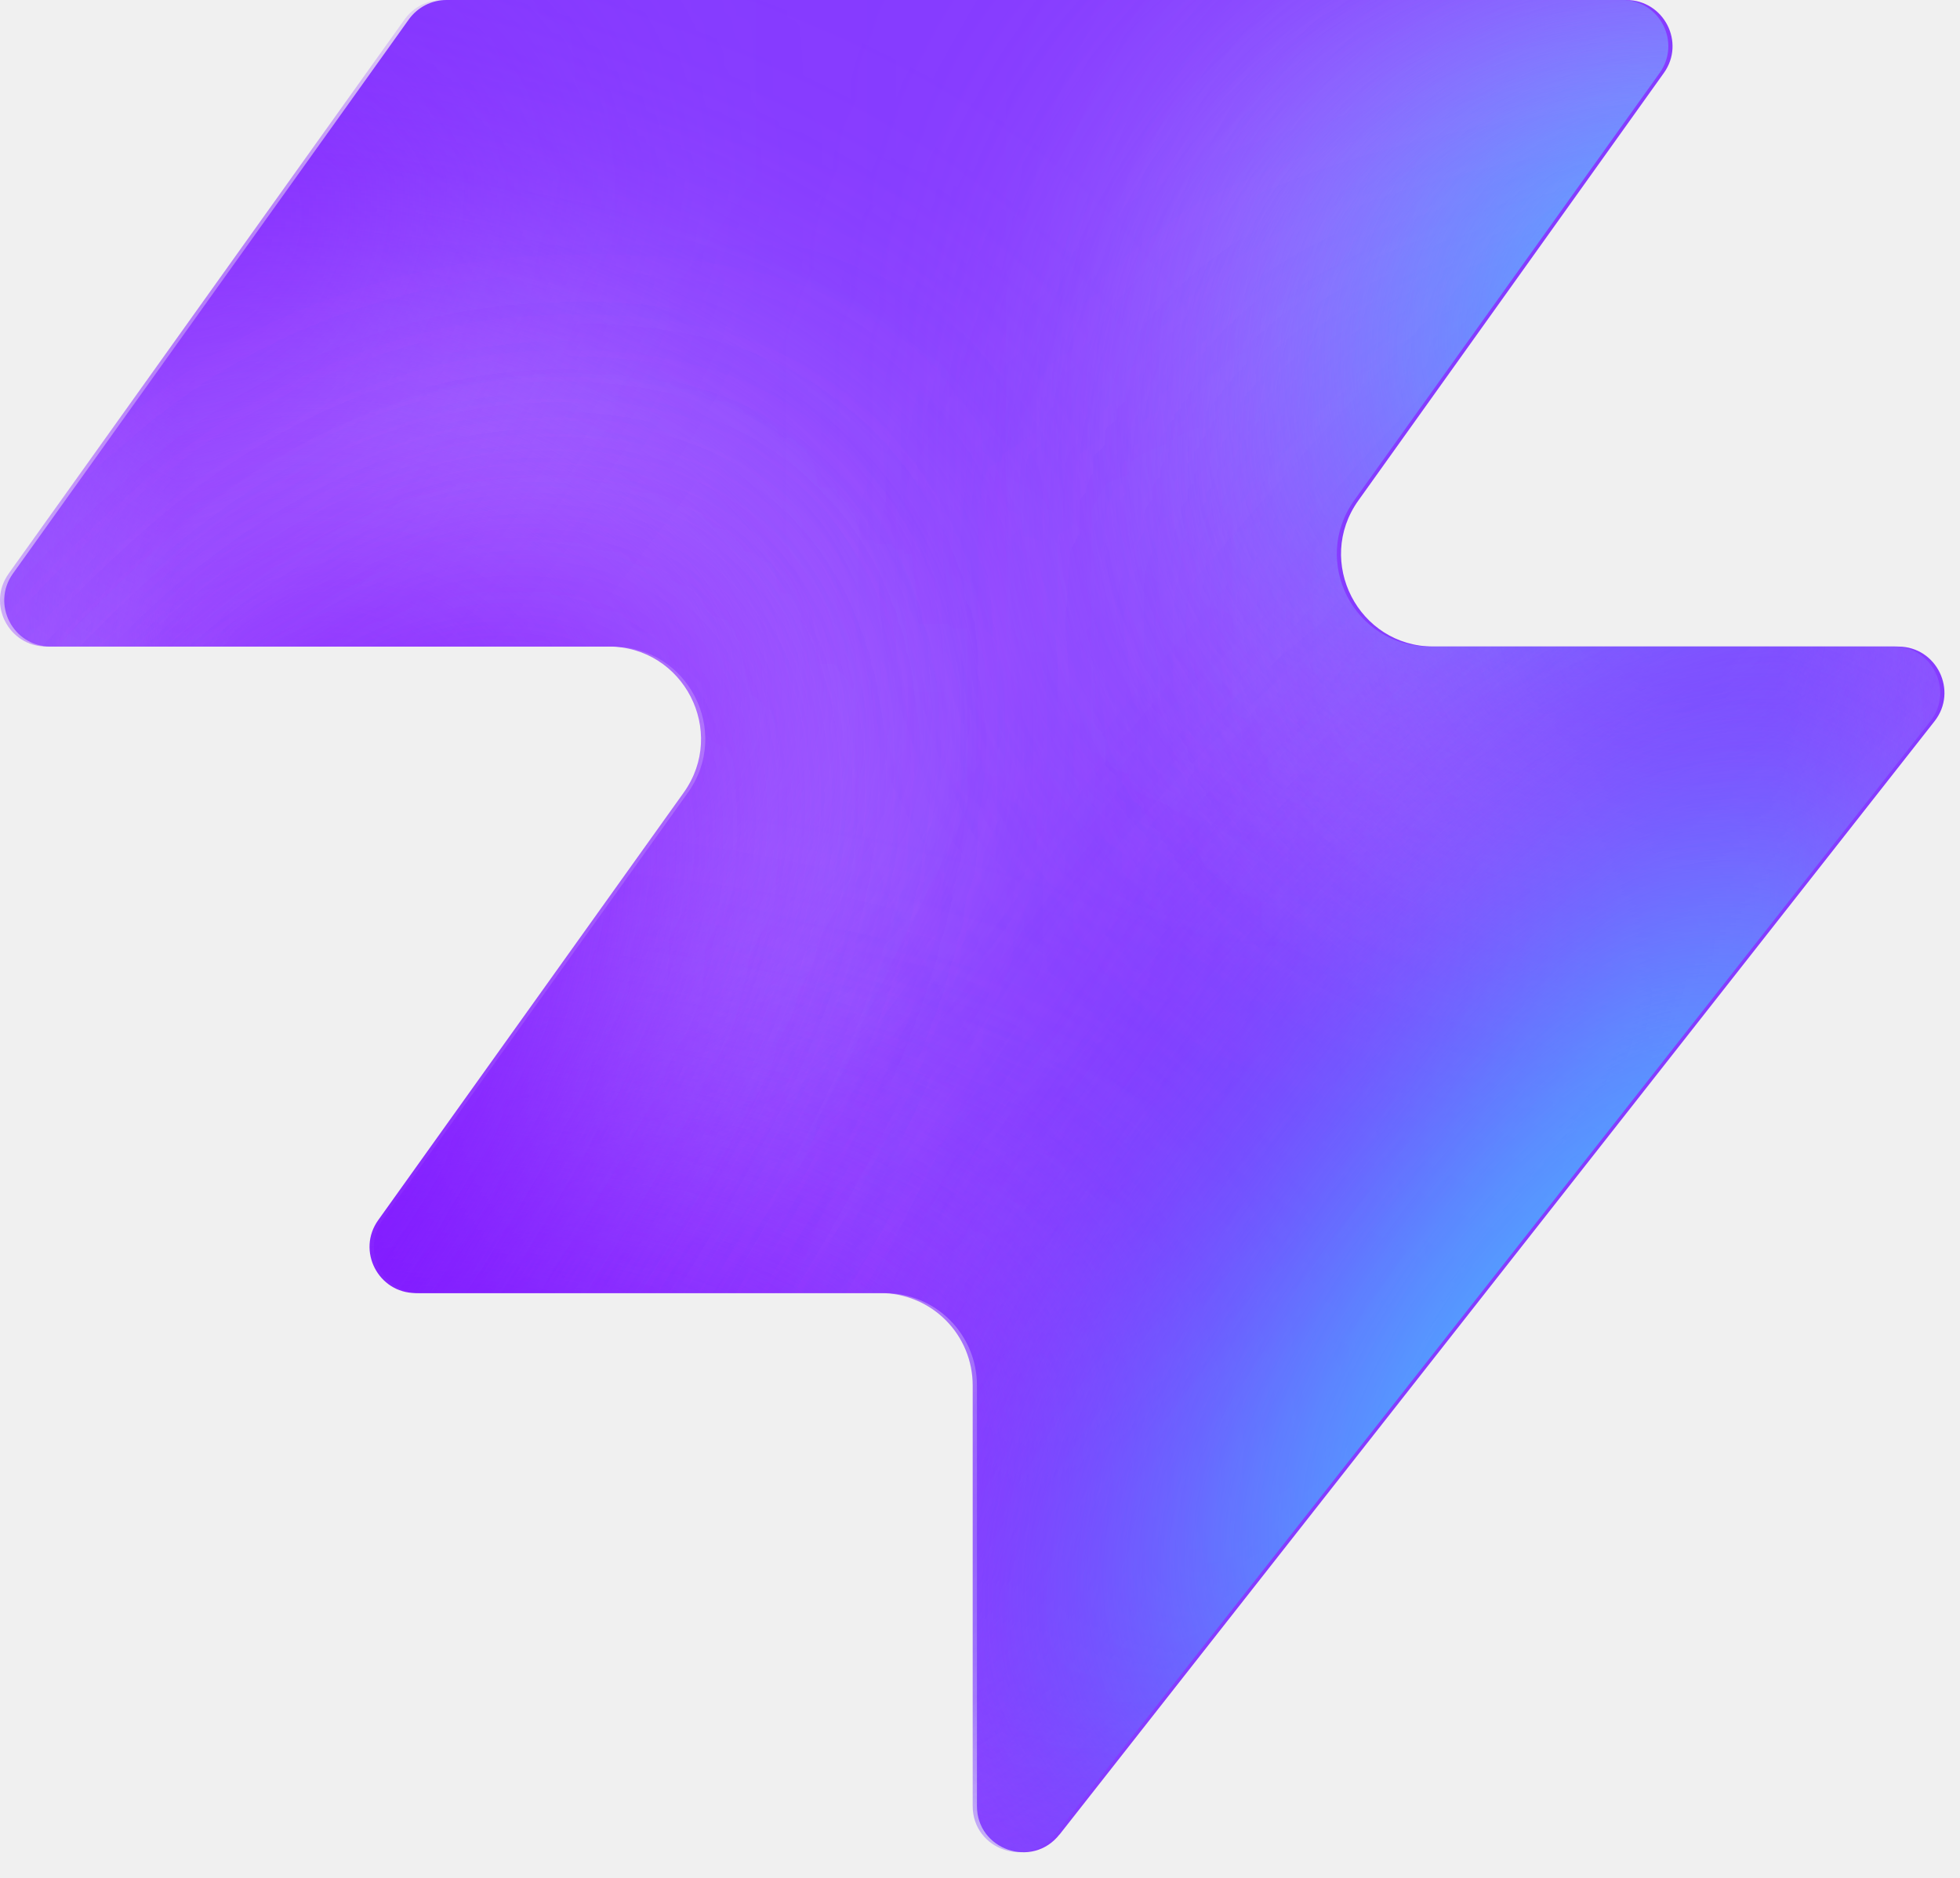
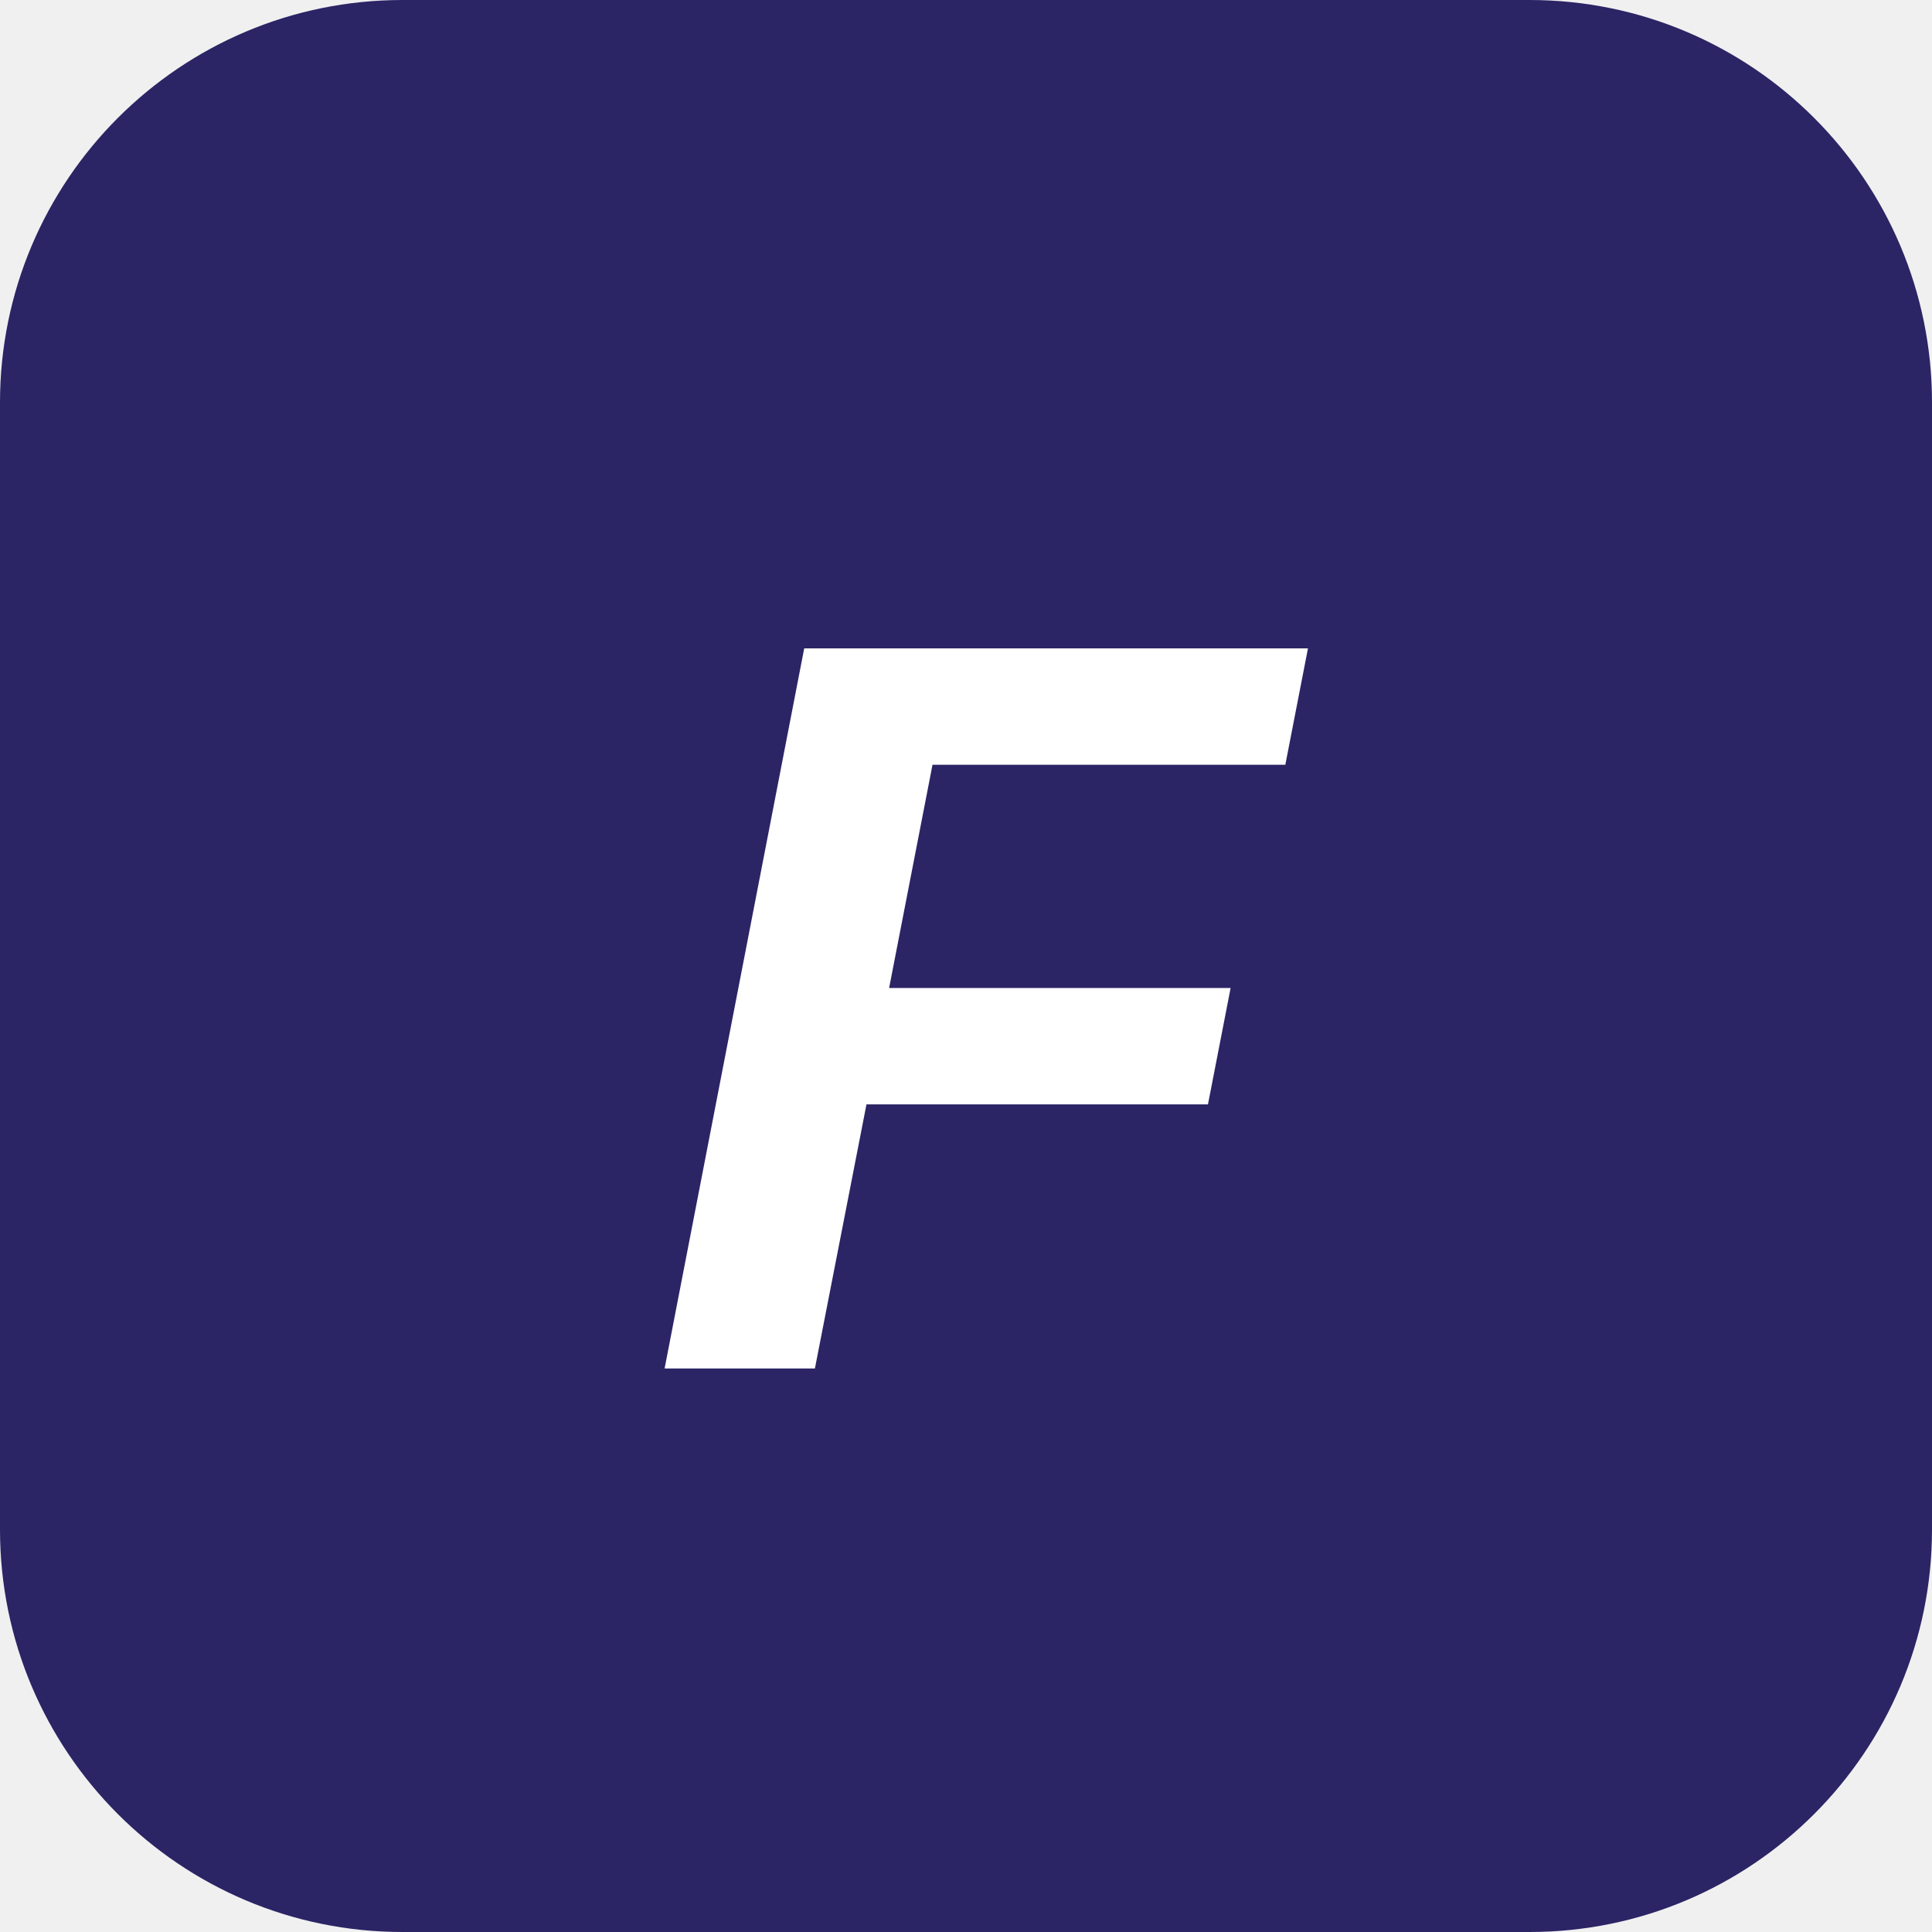
- <svg xmlns="http://www.w3.org/2000/svg" width="48" height="46" fill="none" viewBox="0 0 48 46">
-   <path fill="#863bff" d="M25.946 44.938c-.664.845-2.021.375-2.021-.698V33.937a2.26 2.26 0 0 0-2.262-2.262H10.287c-.92 0-1.456-1.04-.92-1.788l7.48-10.471c1.07-1.497 0-3.578-1.842-3.578H1.237c-.92 0-1.456-1.04-.92-1.788L10.013.474c.214-.297.556-.474.92-.474h28.894c.92 0 1.456 1.04.92 1.788l-7.48 10.471c-1.07 1.498 0 3.579 1.842 3.579h11.377c.943 0 1.473 1.088.89 1.83L25.947 44.94z" style="fill:#863bff;fill:color(display-p3 .525 .23 1);fill-opacity:1" />
-   <mask id="a" width="48" height="46" x="0" y="0" maskUnits="userSpaceOnUse" style="mask-type:alpha">
-     <path fill="#000" d="M25.842 44.938c-.664.844-2.021.375-2.021-.698V33.937a2.26 2.26 0 0 0-2.262-2.262H10.183c-.92 0-1.456-1.04-.92-1.788l7.48-10.471c1.07-1.498 0-3.579-1.842-3.579H1.133c-.92 0-1.456-1.04-.92-1.787L9.91.473c.214-.297.556-.474.92-.474h28.894c.92 0 1.456 1.04.92 1.788l-7.48 10.471c-1.07 1.498 0 3.578 1.842 3.578h11.377c.943 0 1.473 1.088.89 1.832L25.843 44.94z" style="fill:#000;fill-opacity:1" />
-   </mask>
-   <g mask="url(#a)">
-     <g filter="url(#b)">
-       <ellipse cx="5.508" cy="14.704" fill="#ede6ff" rx="5.508" ry="14.704" style="fill:#ede6ff;fill:color(display-p3 .927 .903 1);fill-opacity:1" transform="matrix(.00324 1 1 -.00324 -4.47 31.516)" />
-     </g>
-     <g filter="url(#c)">
-       <ellipse cx="10.399" cy="29.851" fill="#ede6ff" rx="10.399" ry="29.851" style="fill:#ede6ff;fill:color(display-p3 .927 .903 1);fill-opacity:1" transform="matrix(.00324 1 1 -.00324 -39.328 7.883)" />
-     </g>
-     <g filter="url(#d)">
-       <ellipse cx="5.508" cy="30.487" fill="#7e14ff" rx="5.508" ry="30.487" style="fill:#7e14ff;fill:color(display-p3 .492 .077 1);fill-opacity:1" transform="rotate(89.814 -25.913 -14.639)scale(1 -1)" />
-     </g>
-     <g filter="url(#e)">
-       <ellipse cx="5.508" cy="30.599" fill="#7e14ff" rx="5.508" ry="30.599" style="fill:#7e14ff;fill:color(display-p3 .492 .077 1);fill-opacity:1" transform="rotate(89.814 -32.644 -3.334)scale(1 -1)" />
-     </g>
-     <g filter="url(#f)">
-       <ellipse cx="5.508" cy="30.599" fill="#7e14ff" rx="5.508" ry="30.599" style="fill:#7e14ff;fill:color(display-p3 .492 .077 1);fill-opacity:1" transform="matrix(.00324 1 1 -.00324 -34.34 30.47)" />
-     </g>
-     <g filter="url(#g)">
-       <ellipse cx="14.072" cy="22.078" fill="#ede6ff" rx="14.072" ry="22.078" style="fill:#ede6ff;fill:color(display-p3 .927 .903 1);fill-opacity:1" transform="rotate(93.35 24.506 48.493)scale(-1 1)" />
-     </g>
-     <g filter="url(#h)">
-       <ellipse cx="3.47" cy="21.501" fill="#7e14ff" rx="3.47" ry="21.501" style="fill:#7e14ff;fill:color(display-p3 .492 .077 1);fill-opacity:1" transform="rotate(89.009 28.708 47.59)scale(-1 1)" />
-     </g>
-     <g filter="url(#i)">
-       <ellipse cx="3.47" cy="21.501" fill="#7e14ff" rx="3.47" ry="21.501" style="fill:#7e14ff;fill:color(display-p3 .492 .077 1);fill-opacity:1" transform="rotate(89.009 28.708 47.59)scale(-1 1)" />
-     </g>
-     <g filter="url(#j)">
-       <ellipse cx=".387" cy="8.972" fill="#7e14ff" rx="4.407" ry="29.108" style="fill:#7e14ff;fill:color(display-p3 .492 .077 1);fill-opacity:1" transform="rotate(39.51 .387 8.972)" />
-     </g>
-     <g filter="url(#k)">
-       <ellipse cx="47.523" cy="-6.092" fill="#7e14ff" rx="4.407" ry="29.108" style="fill:#7e14ff;fill:color(display-p3 .492 .077 1);fill-opacity:1" transform="rotate(37.892 47.523 -6.092)" />
-     </g>
-     <g filter="url(#l)">
-       <ellipse cx="41.412" cy="6.333" fill="#47bfff" rx="5.971" ry="9.665" style="fill:#47bfff;fill:color(display-p3 .28 .748 1);fill-opacity:1" transform="rotate(37.892 41.412 6.333)" />
-     </g>
-     <g filter="url(#m)">
-       <ellipse cx="-1.879" cy="38.332" fill="#7e14ff" rx="4.407" ry="29.108" style="fill:#7e14ff;fill:color(display-p3 .492 .077 1);fill-opacity:1" transform="rotate(37.892 -1.88 38.332)" />
-     </g>
-     <g filter="url(#n)">
-       <ellipse cx="-1.879" cy="38.332" fill="#7e14ff" rx="4.407" ry="29.108" style="fill:#7e14ff;fill:color(display-p3 .492 .077 1);fill-opacity:1" transform="rotate(37.892 -1.88 38.332)" />
-     </g>
-     <g filter="url(#o)">
-       <ellipse cx="35.651" cy="29.907" fill="#7e14ff" rx="4.407" ry="29.108" style="fill:#7e14ff;fill:color(display-p3 .492 .077 1);fill-opacity:1" transform="rotate(37.892 35.651 29.907)" />
-     </g>
-     <g filter="url(#p)">
-       <ellipse cx="38.418" cy="32.4" fill="#47bfff" rx="5.971" ry="15.297" style="fill:#47bfff;fill:color(display-p3 .28 .748 1);fill-opacity:1" transform="rotate(37.892 38.418 32.4)" />
-     </g>
-   </g>
-   <defs>
-     <filter id="b" width="60.045" height="41.654" x="-19.77" y="16.149" color-interpolation-filters="sRGB" filterUnits="userSpaceOnUse">
-       <feFlood flood-opacity="0" result="BackgroundImageFix" />
-       <feBlend in="SourceGraphic" in2="BackgroundImageFix" result="shape" />
-       <feGaussianBlur result="effect1_foregroundBlur_2002_17158" stdDeviation="7.659" />
-     </filter>
-     <filter id="c" width="90.34" height="51.437" x="-54.613" y="-7.533" color-interpolation-filters="sRGB" filterUnits="userSpaceOnUse">
-       <feFlood flood-opacity="0" result="BackgroundImageFix" />
-       <feBlend in="SourceGraphic" in2="BackgroundImageFix" result="shape" />
-       <feGaussianBlur result="effect1_foregroundBlur_2002_17158" stdDeviation="7.659" />
-     </filter>
-     <filter id="d" width="79.355" height="29.4" x="-49.64" y="2.03" color-interpolation-filters="sRGB" filterUnits="userSpaceOnUse">
-       <feFlood flood-opacity="0" result="BackgroundImageFix" />
-       <feBlend in="SourceGraphic" in2="BackgroundImageFix" result="shape" />
-       <feGaussianBlur result="effect1_foregroundBlur_2002_17158" stdDeviation="4.596" />
-     </filter>
-     <filter id="e" width="79.579" height="29.4" x="-45.045" y="20.029" color-interpolation-filters="sRGB" filterUnits="userSpaceOnUse">
-       <feFlood flood-opacity="0" result="BackgroundImageFix" />
-       <feBlend in="SourceGraphic" in2="BackgroundImageFix" result="shape" />
-       <feGaussianBlur result="effect1_foregroundBlur_2002_17158" stdDeviation="4.596" />
-     </filter>
-     <filter id="f" width="79.579" height="29.4" x="-43.513" y="21.178" color-interpolation-filters="sRGB" filterUnits="userSpaceOnUse">
-       <feFlood flood-opacity="0" result="BackgroundImageFix" />
-       <feBlend in="SourceGraphic" in2="BackgroundImageFix" result="shape" />
-       <feGaussianBlur result="effect1_foregroundBlur_2002_17158" stdDeviation="4.596" />
-     </filter>
-     <filter id="g" width="74.749" height="58.852" x="15.756" y="-17.901" color-interpolation-filters="sRGB" filterUnits="userSpaceOnUse">
-       <feFlood flood-opacity="0" result="BackgroundImageFix" />
-       <feBlend in="SourceGraphic" in2="BackgroundImageFix" result="shape" />
-       <feGaussianBlur result="effect1_foregroundBlur_2002_17158" stdDeviation="7.659" />
-     </filter>
-     <filter id="h" width="61.377" height="25.362" x="23.548" y="2.284" color-interpolation-filters="sRGB" filterUnits="userSpaceOnUse">
-       <feFlood flood-opacity="0" result="BackgroundImageFix" />
-       <feBlend in="SourceGraphic" in2="BackgroundImageFix" result="shape" />
-       <feGaussianBlur result="effect1_foregroundBlur_2002_17158" stdDeviation="4.596" />
-     </filter>
-     <filter id="i" width="61.377" height="25.362" x="23.548" y="2.284" color-interpolation-filters="sRGB" filterUnits="userSpaceOnUse">
-       <feFlood flood-opacity="0" result="BackgroundImageFix" />
-       <feBlend in="SourceGraphic" in2="BackgroundImageFix" result="shape" />
-       <feGaussianBlur result="effect1_foregroundBlur_2002_17158" stdDeviation="4.596" />
-     </filter>
-     <filter id="j" width="56.045" height="63.649" x="-27.636" y="-22.853" color-interpolation-filters="sRGB" filterUnits="userSpaceOnUse">
-       <feFlood flood-opacity="0" result="BackgroundImageFix" />
-       <feBlend in="SourceGraphic" in2="BackgroundImageFix" result="shape" />
-       <feGaussianBlur result="effect1_foregroundBlur_2002_17158" stdDeviation="4.596" />
-     </filter>
-     <filter id="k" width="54.814" height="64.646" x="20.116" y="-38.415" color-interpolation-filters="sRGB" filterUnits="userSpaceOnUse">
-       <feFlood flood-opacity="0" result="BackgroundImageFix" />
-       <feBlend in="SourceGraphic" in2="BackgroundImageFix" result="shape" />
-       <feGaussianBlur result="effect1_foregroundBlur_2002_17158" stdDeviation="4.596" />
-     </filter>
-     <filter id="l" width="33.541" height="35.313" x="24.641" y="-11.323" color-interpolation-filters="sRGB" filterUnits="userSpaceOnUse">
-       <feFlood flood-opacity="0" result="BackgroundImageFix" />
-       <feBlend in="SourceGraphic" in2="BackgroundImageFix" result="shape" />
-       <feGaussianBlur result="effect1_foregroundBlur_2002_17158" stdDeviation="4.596" />
-     </filter>
-     <filter id="m" width="54.814" height="64.646" x="-29.286" y="6.009" color-interpolation-filters="sRGB" filterUnits="userSpaceOnUse">
-       <feFlood flood-opacity="0" result="BackgroundImageFix" />
-       <feBlend in="SourceGraphic" in2="BackgroundImageFix" result="shape" />
-       <feGaussianBlur result="effect1_foregroundBlur_2002_17158" stdDeviation="4.596" />
-     </filter>
-     <filter id="n" width="54.814" height="64.646" x="-29.286" y="6.009" color-interpolation-filters="sRGB" filterUnits="userSpaceOnUse">
-       <feFlood flood-opacity="0" result="BackgroundImageFix" />
-       <feBlend in="SourceGraphic" in2="BackgroundImageFix" result="shape" />
-       <feGaussianBlur result="effect1_foregroundBlur_2002_17158" stdDeviation="4.596" />
-     </filter>
-     <filter id="o" width="54.814" height="64.646" x="8.244" y="-2.416" color-interpolation-filters="sRGB" filterUnits="userSpaceOnUse">
-       <feFlood flood-opacity="0" result="BackgroundImageFix" />
-       <feBlend in="SourceGraphic" in2="BackgroundImageFix" result="shape" />
-       <feGaussianBlur result="effect1_foregroundBlur_2002_17158" stdDeviation="4.596" />
-     </filter>
-     <filter id="p" width="39.409" height="43.623" x="18.713" y="10.588" color-interpolation-filters="sRGB" filterUnits="userSpaceOnUse">
-       <feFlood flood-opacity="0" result="BackgroundImageFix" />
-       <feBlend in="SourceGraphic" in2="BackgroundImageFix" result="shape" />
-       <feGaussianBlur result="effect1_foregroundBlur_2002_17158" stdDeviation="4.596" />
-     </filter>
-   </defs>
+ <svg xmlns="http://www.w3.org/2000/svg" width="48" height="48" viewBox="0 0 48 48">
+   <rect width="48" height="48" rx="10" fill="#2b2465" />
+   <text x="24" y="34" text-anchor="middle" font-family="Arial, Helvetica, sans-serif" font-size="26" font-weight="900" font-style="italic" fill="#ffffff">F</text>
</svg>
